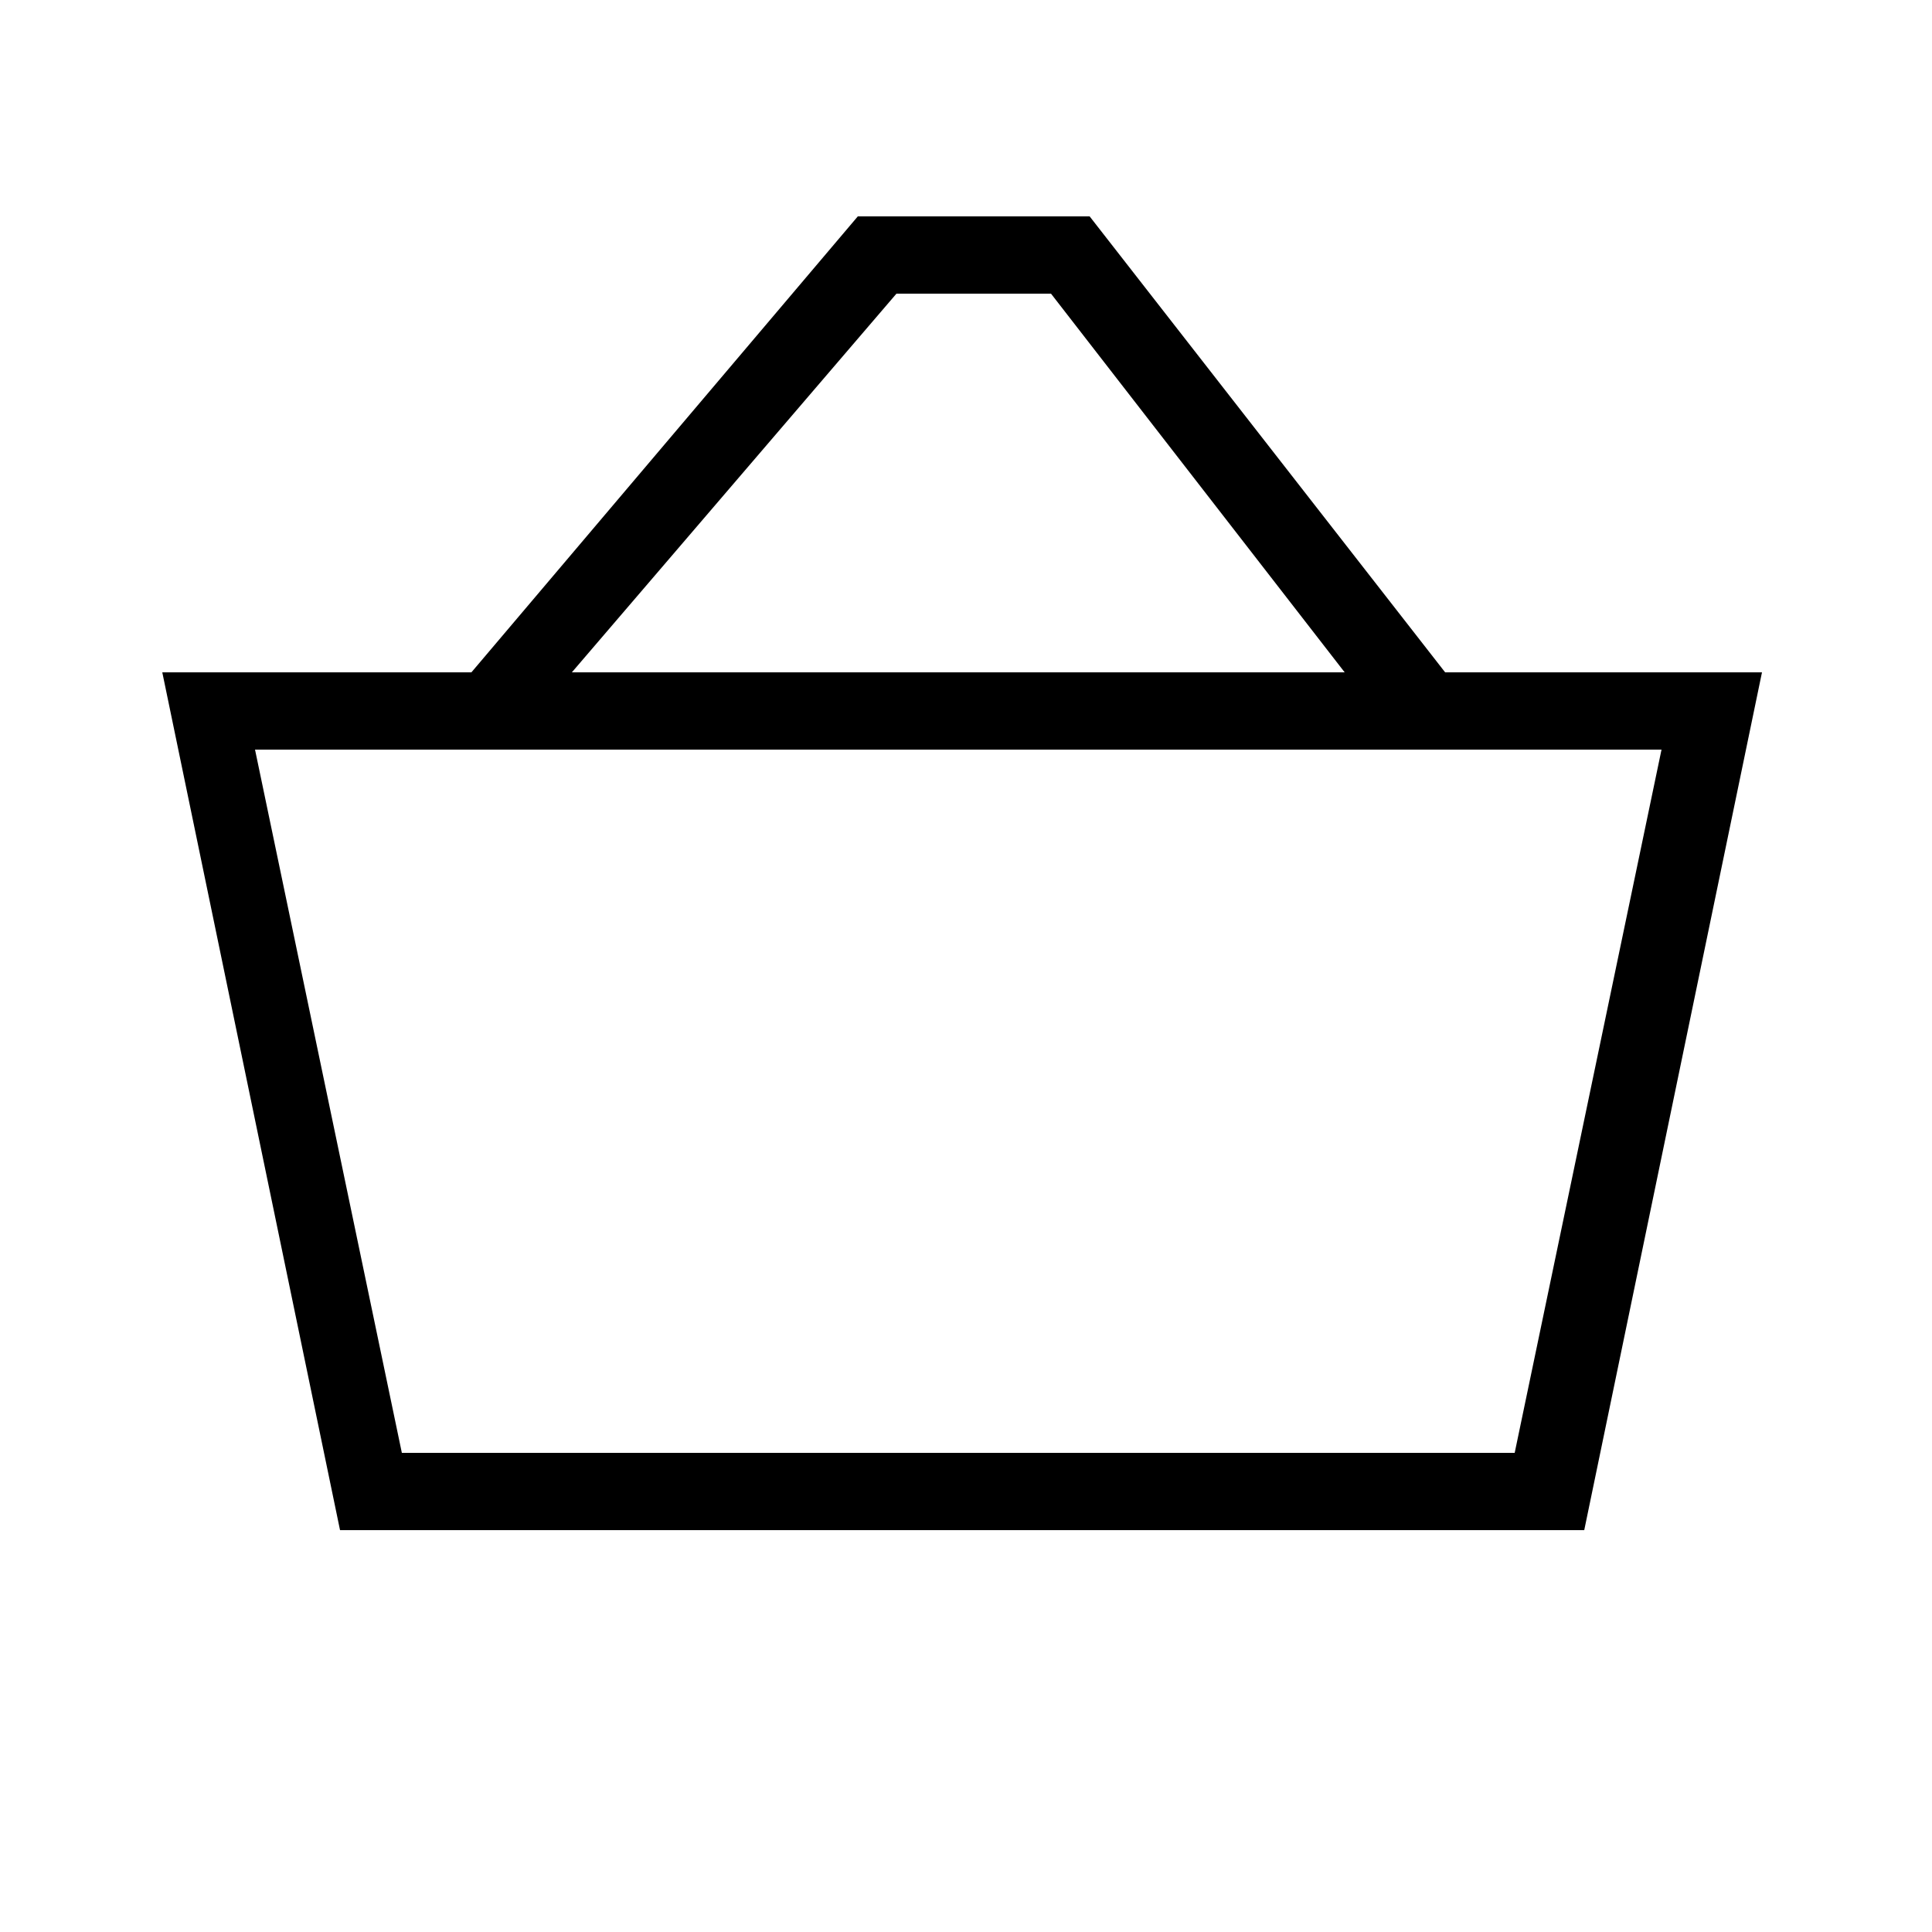
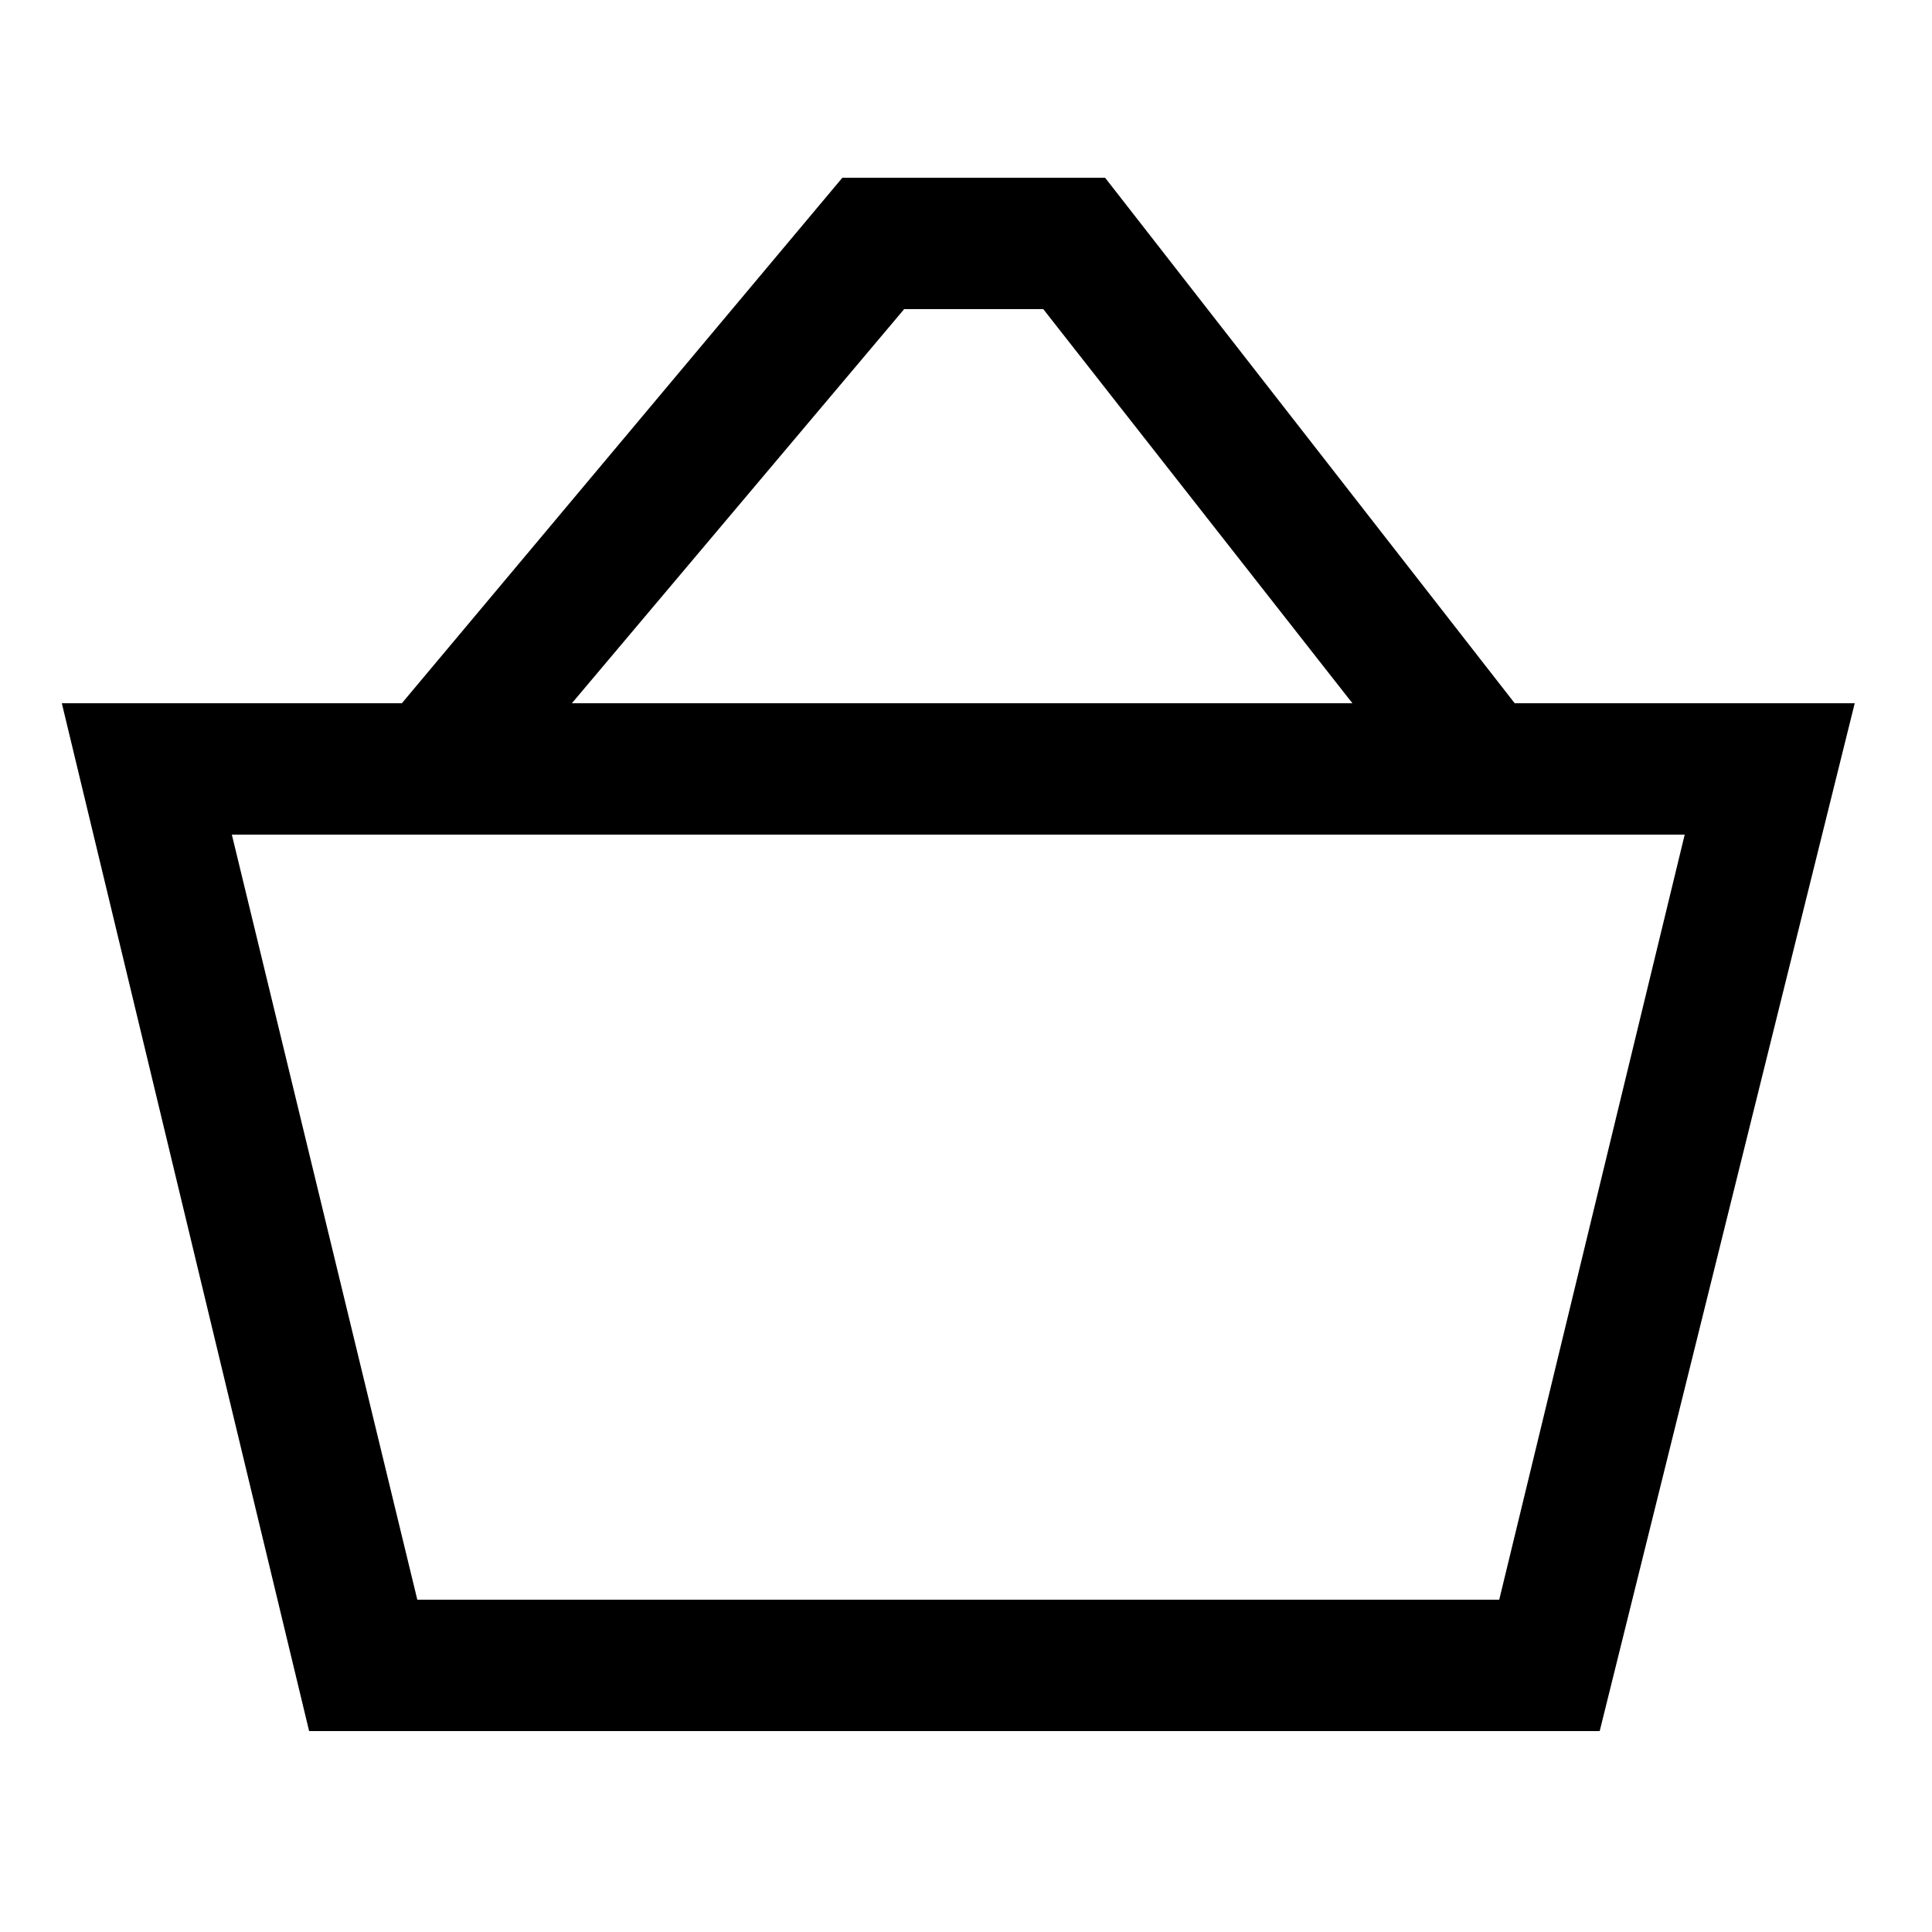
<svg xmlns="http://www.w3.org/2000/svg" version="1.1" id="Layer_1" x="0px" y="0px" viewBox="0 0 25 25" style="enable-background:new 0 0 25 25;" xml:space="preserve">
-   <path d="M18.7,8.7l-4.6-5.9h-3l-5,5.9H2.1l2.3,11.1h16.1l2.3-11.1H18.7z M11.6,3.8h2l3.8,4.9h-10L11.6,3.8z M19.6,18.8H5.2L3.3,9.7  h3.3l0,0l0,0h14.9L19.6,18.8z" />
+   <path d="M19.6,9.1l-5.3-6.8h-3.4L5.2,9.1H0.8L4,22.4h16.7L24,9.1H19.6z M11.7,4h1.8l4,5.1H7.4L11.7,4z M19.4,20.7H5.4L3,10.8h18.8  L19.4,20.7z" />
</svg>
